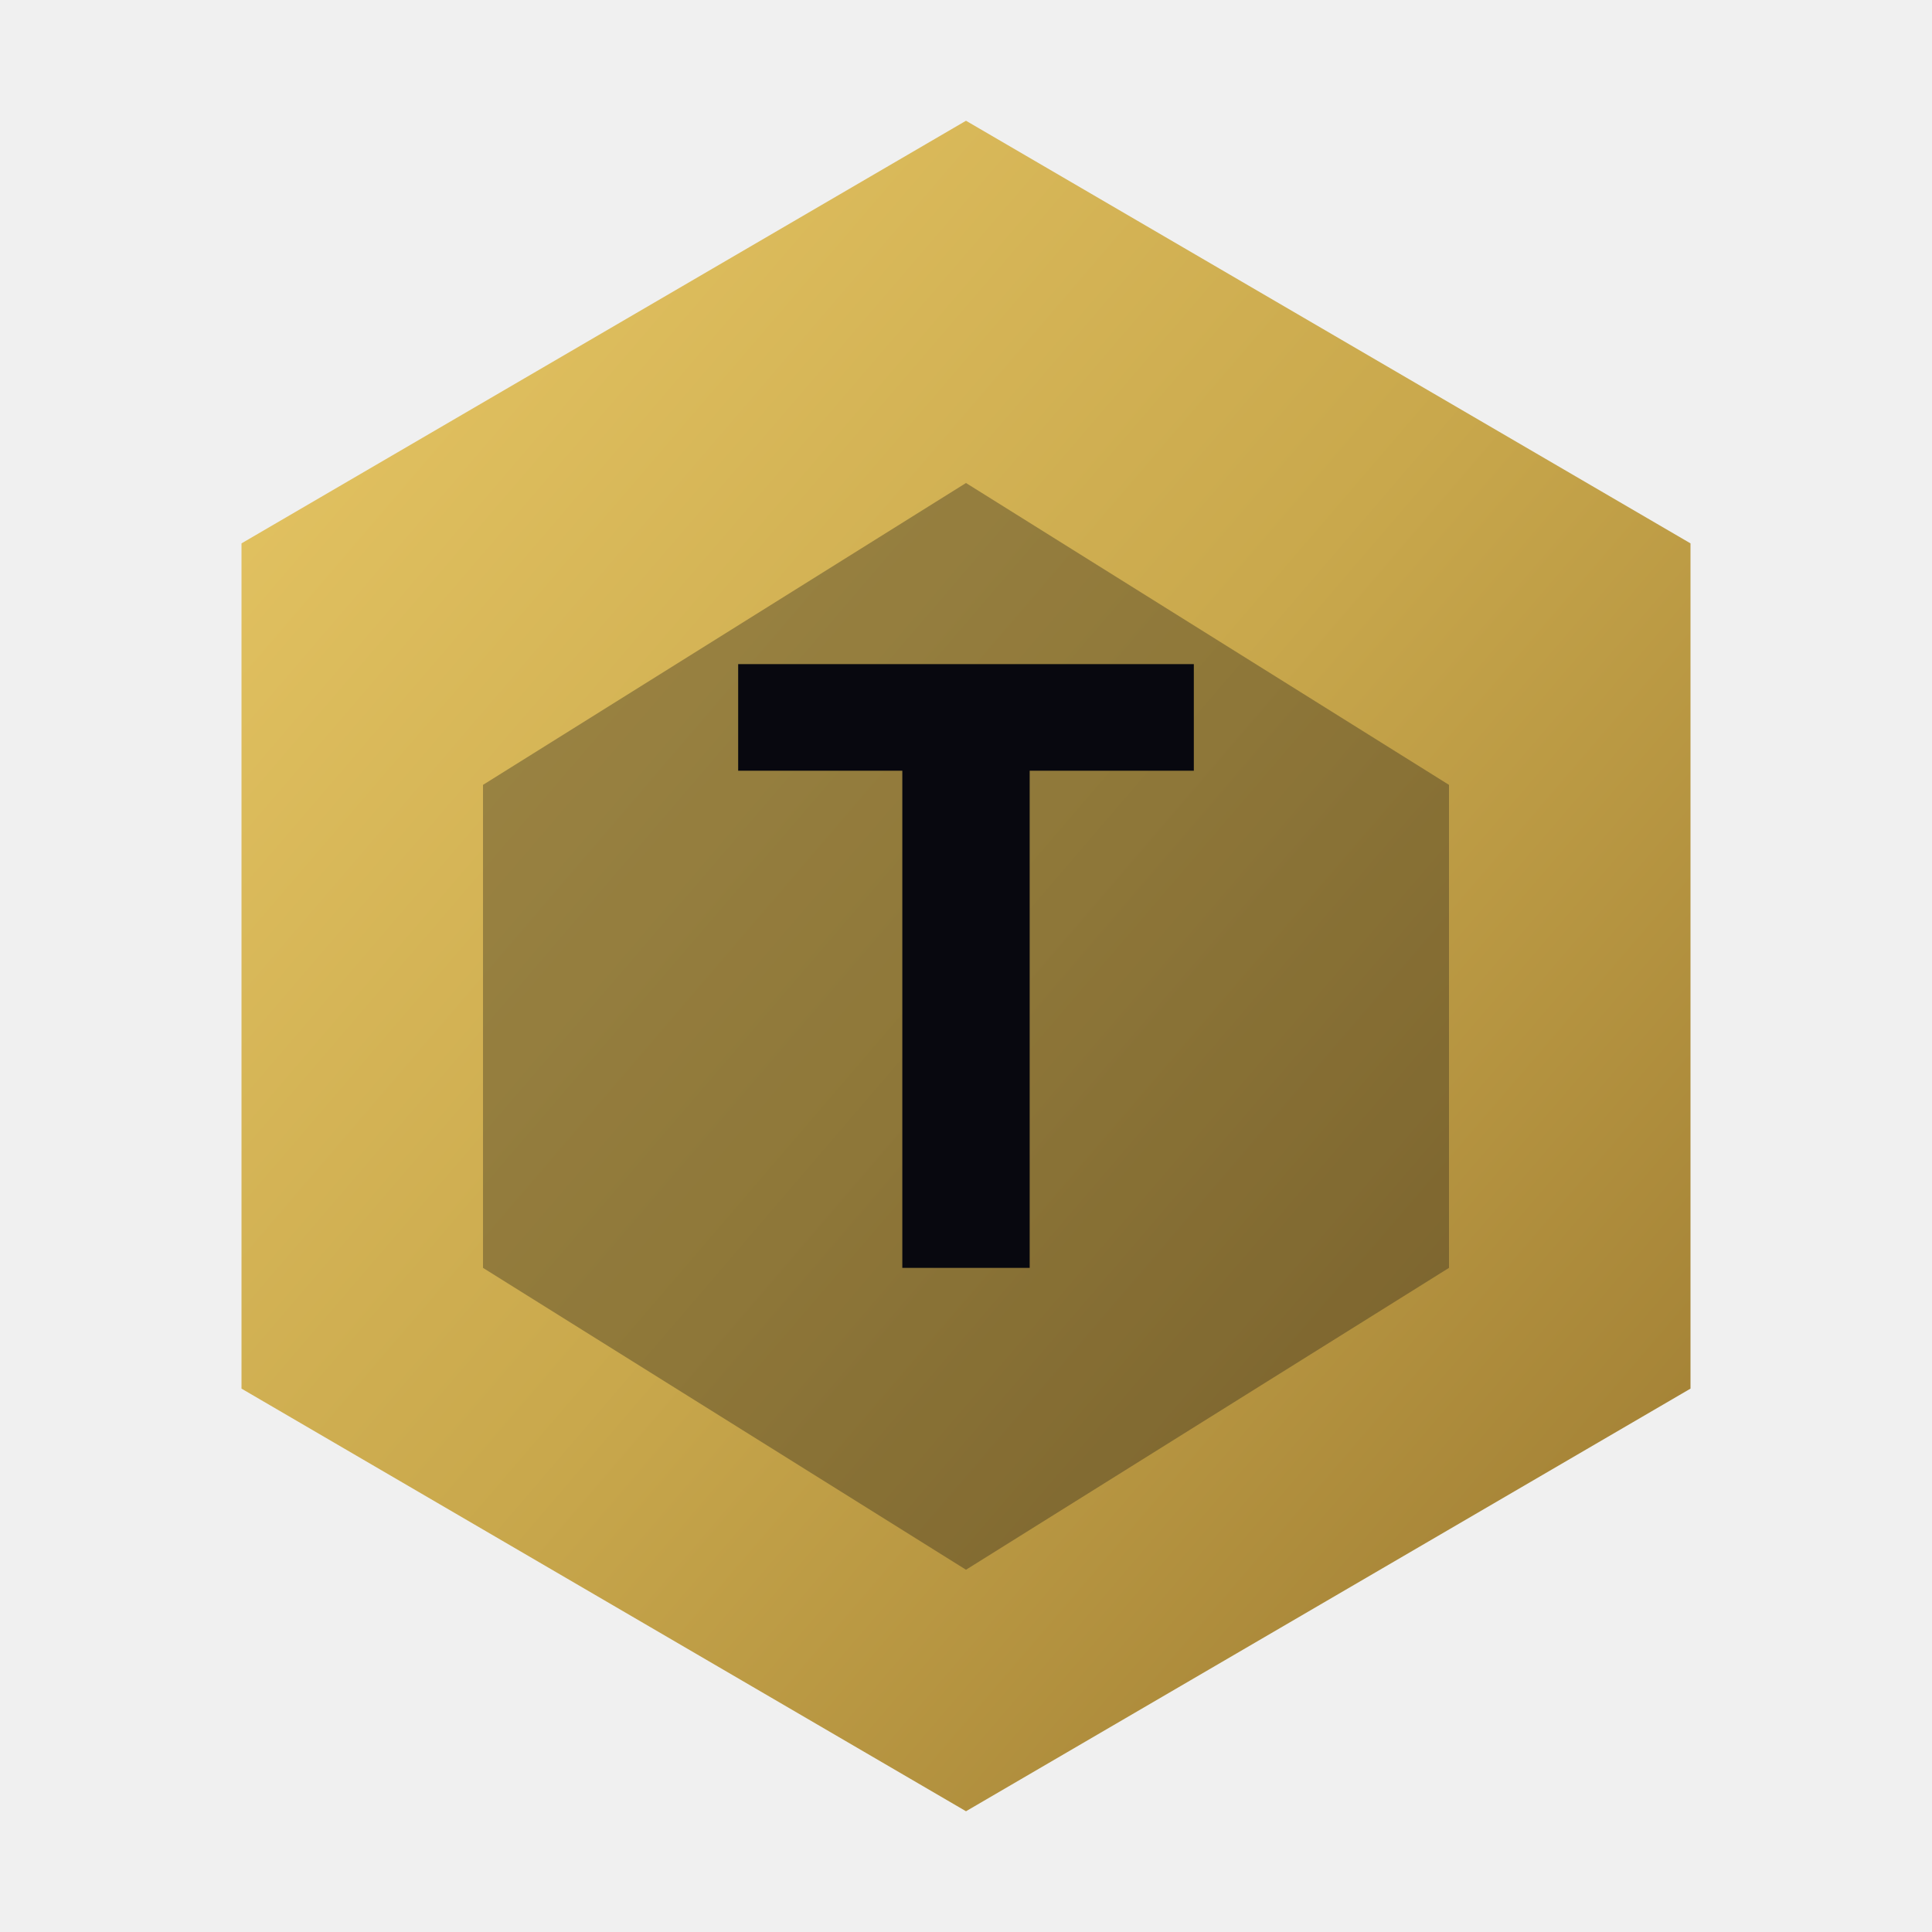
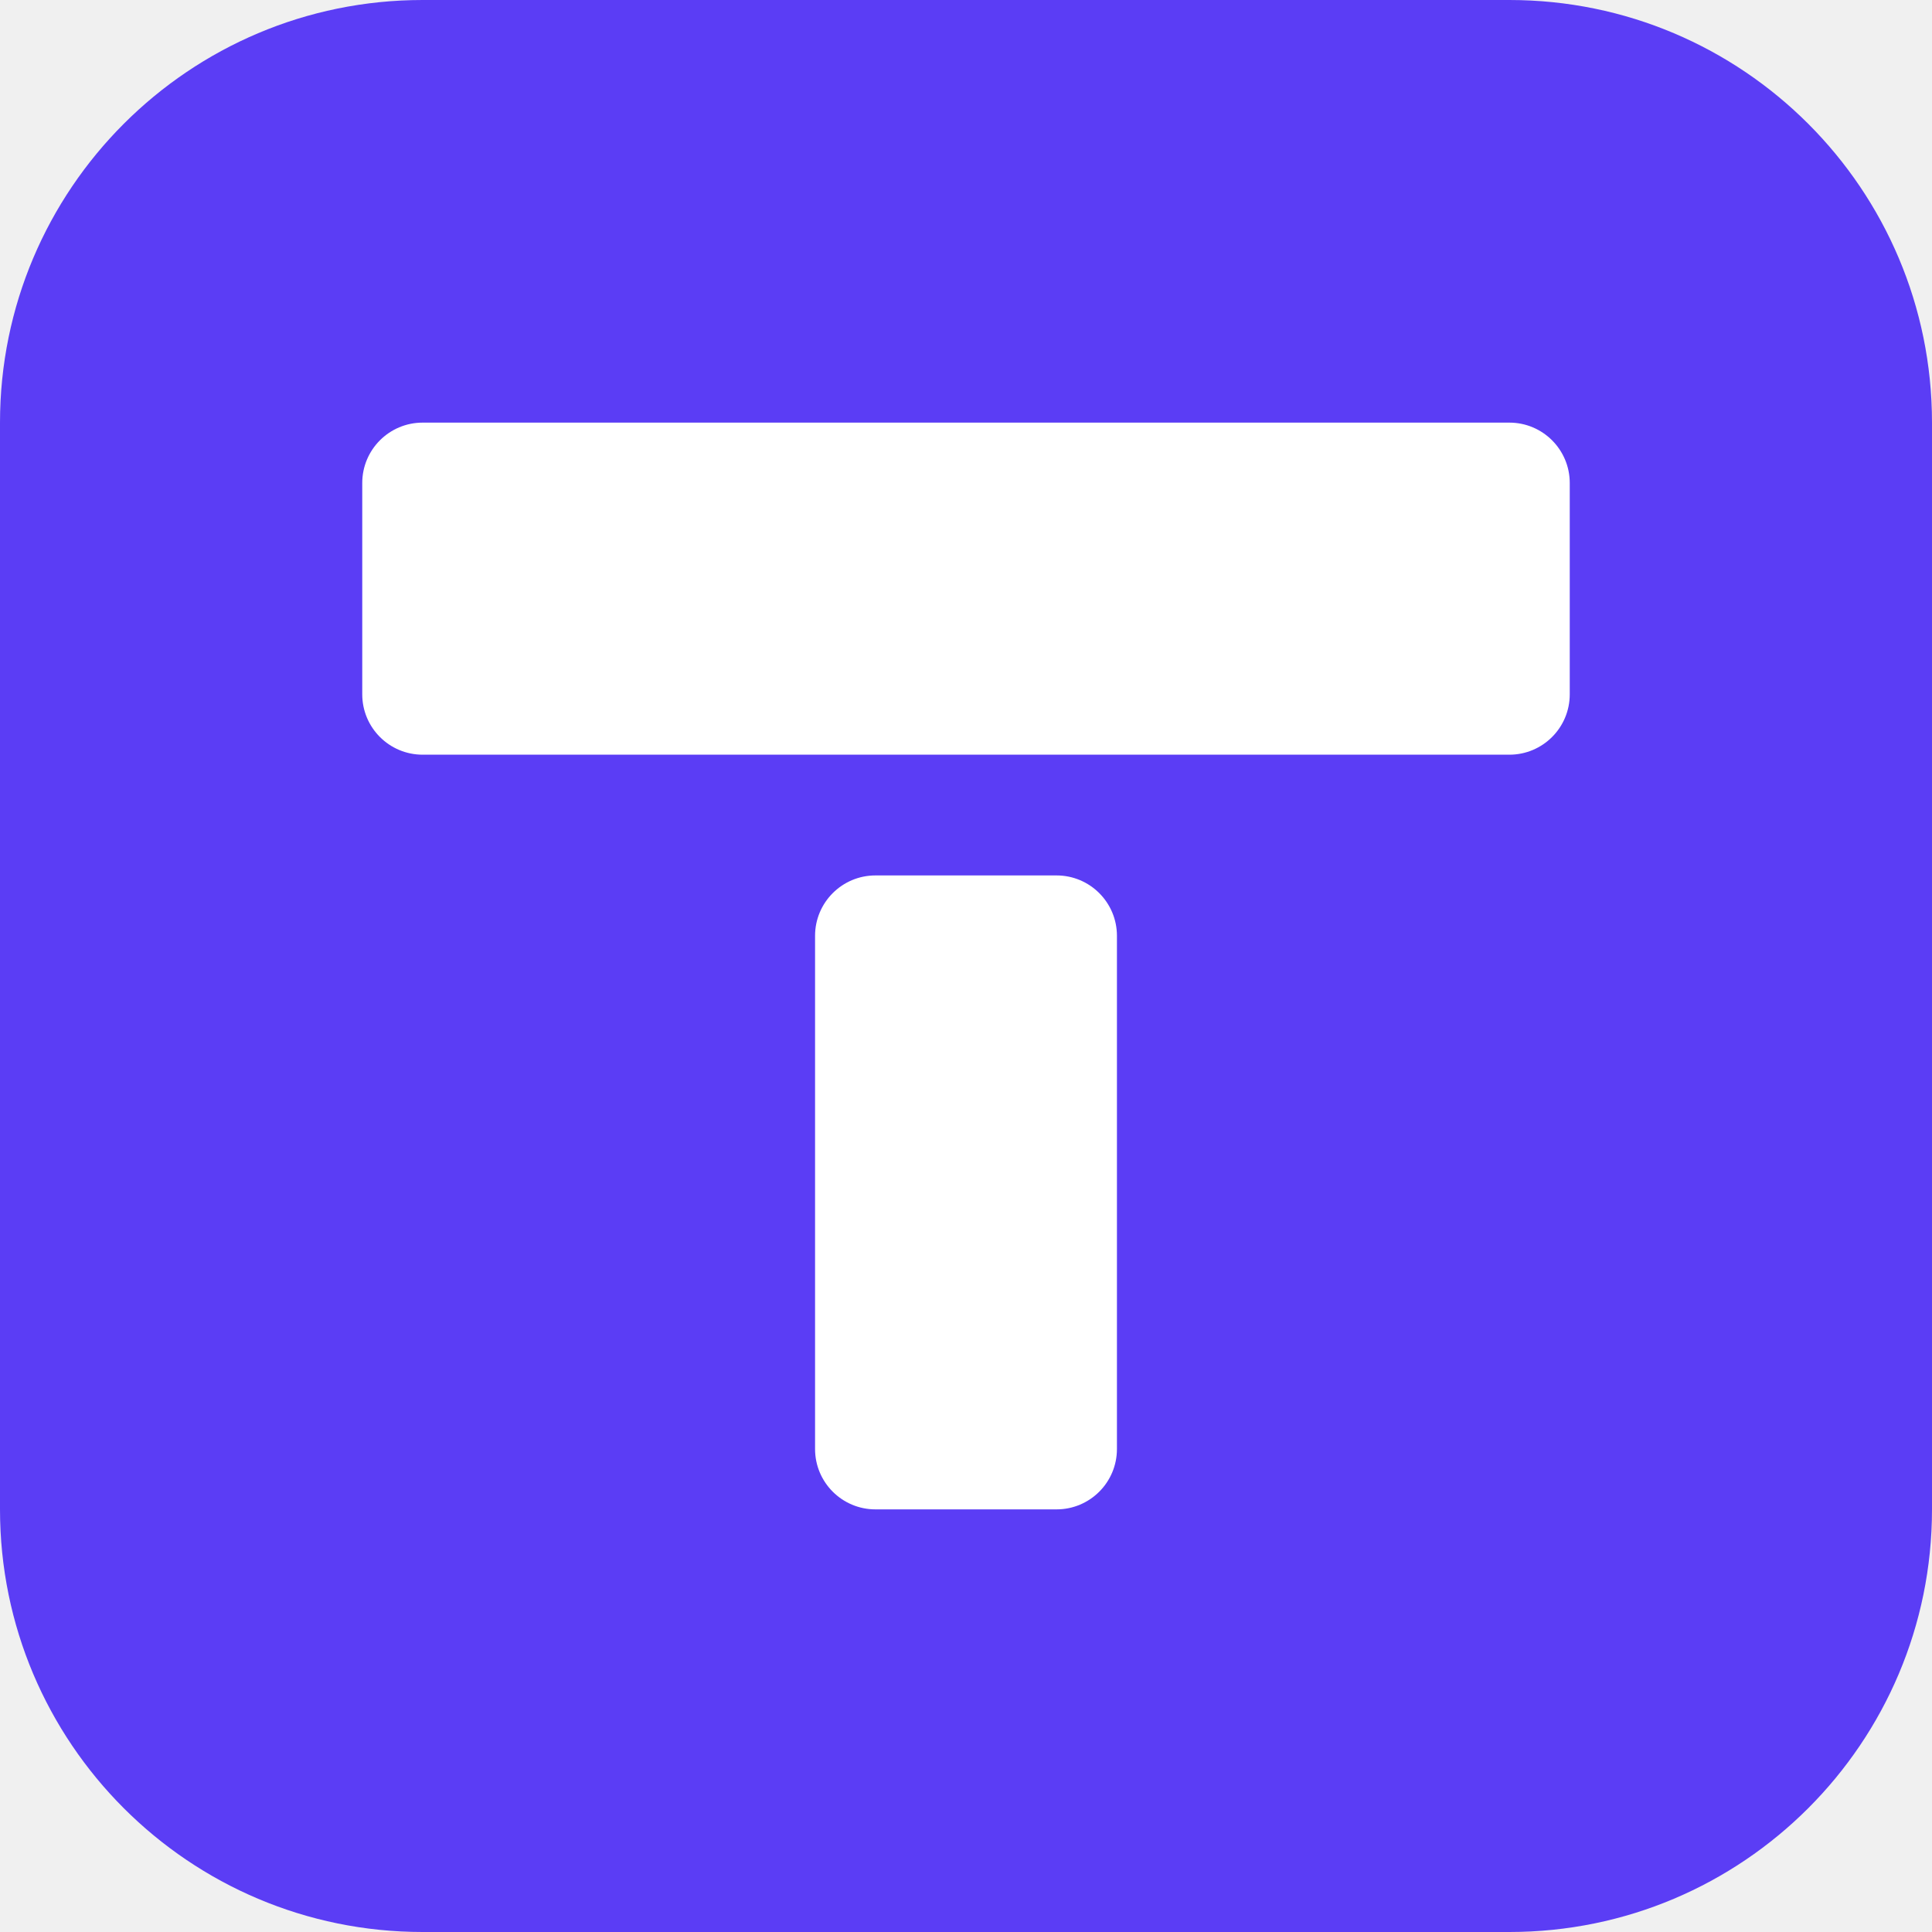
- <svg xmlns="http://www.w3.org/2000/svg" viewBox="0 0 32 32">
-   <defs>
-     <linearGradient id="g" x1="0%" y1="0%" x2="100%" y2="100%">
-       <stop offset="0%" stop-color="#e8c866" />
-       <stop offset="50%" stop-color="#c9a84c" />
-       <stop offset="100%" stop-color="#9a7830" />
-     </linearGradient>
-   </defs>
-   <path d="M16 2 L28 9 L28 23 L16 30 L4 23 L4 9 Z" fill="url(#g)" />
-   <path d="M16 8 L24 13 L24 21 L16 26 L8 21 L8 13 Z" fill="#08080f" opacity="0.3" />
-   <text x="16" y="21" text-anchor="middle" fill="#08080f" font-family="sans-serif" font-size="14" font-weight="bold">T</text>
+ <svg xmlns="http://www.w3.org/2000/svg" viewBox="0 0 512 512" width="512" height="512">
+   <rect width="512" height="512" rx="112" fill="#5B3DF5" />
+   <g transform="translate(64 64) scale(8)" fill="#FFFFFF">
+     <rect x="4" y="6" width="40" height="11" rx="2" />
+     <rect x="19" y="21" width="10" height="21" rx="2" />
+   </g>
</svg>
